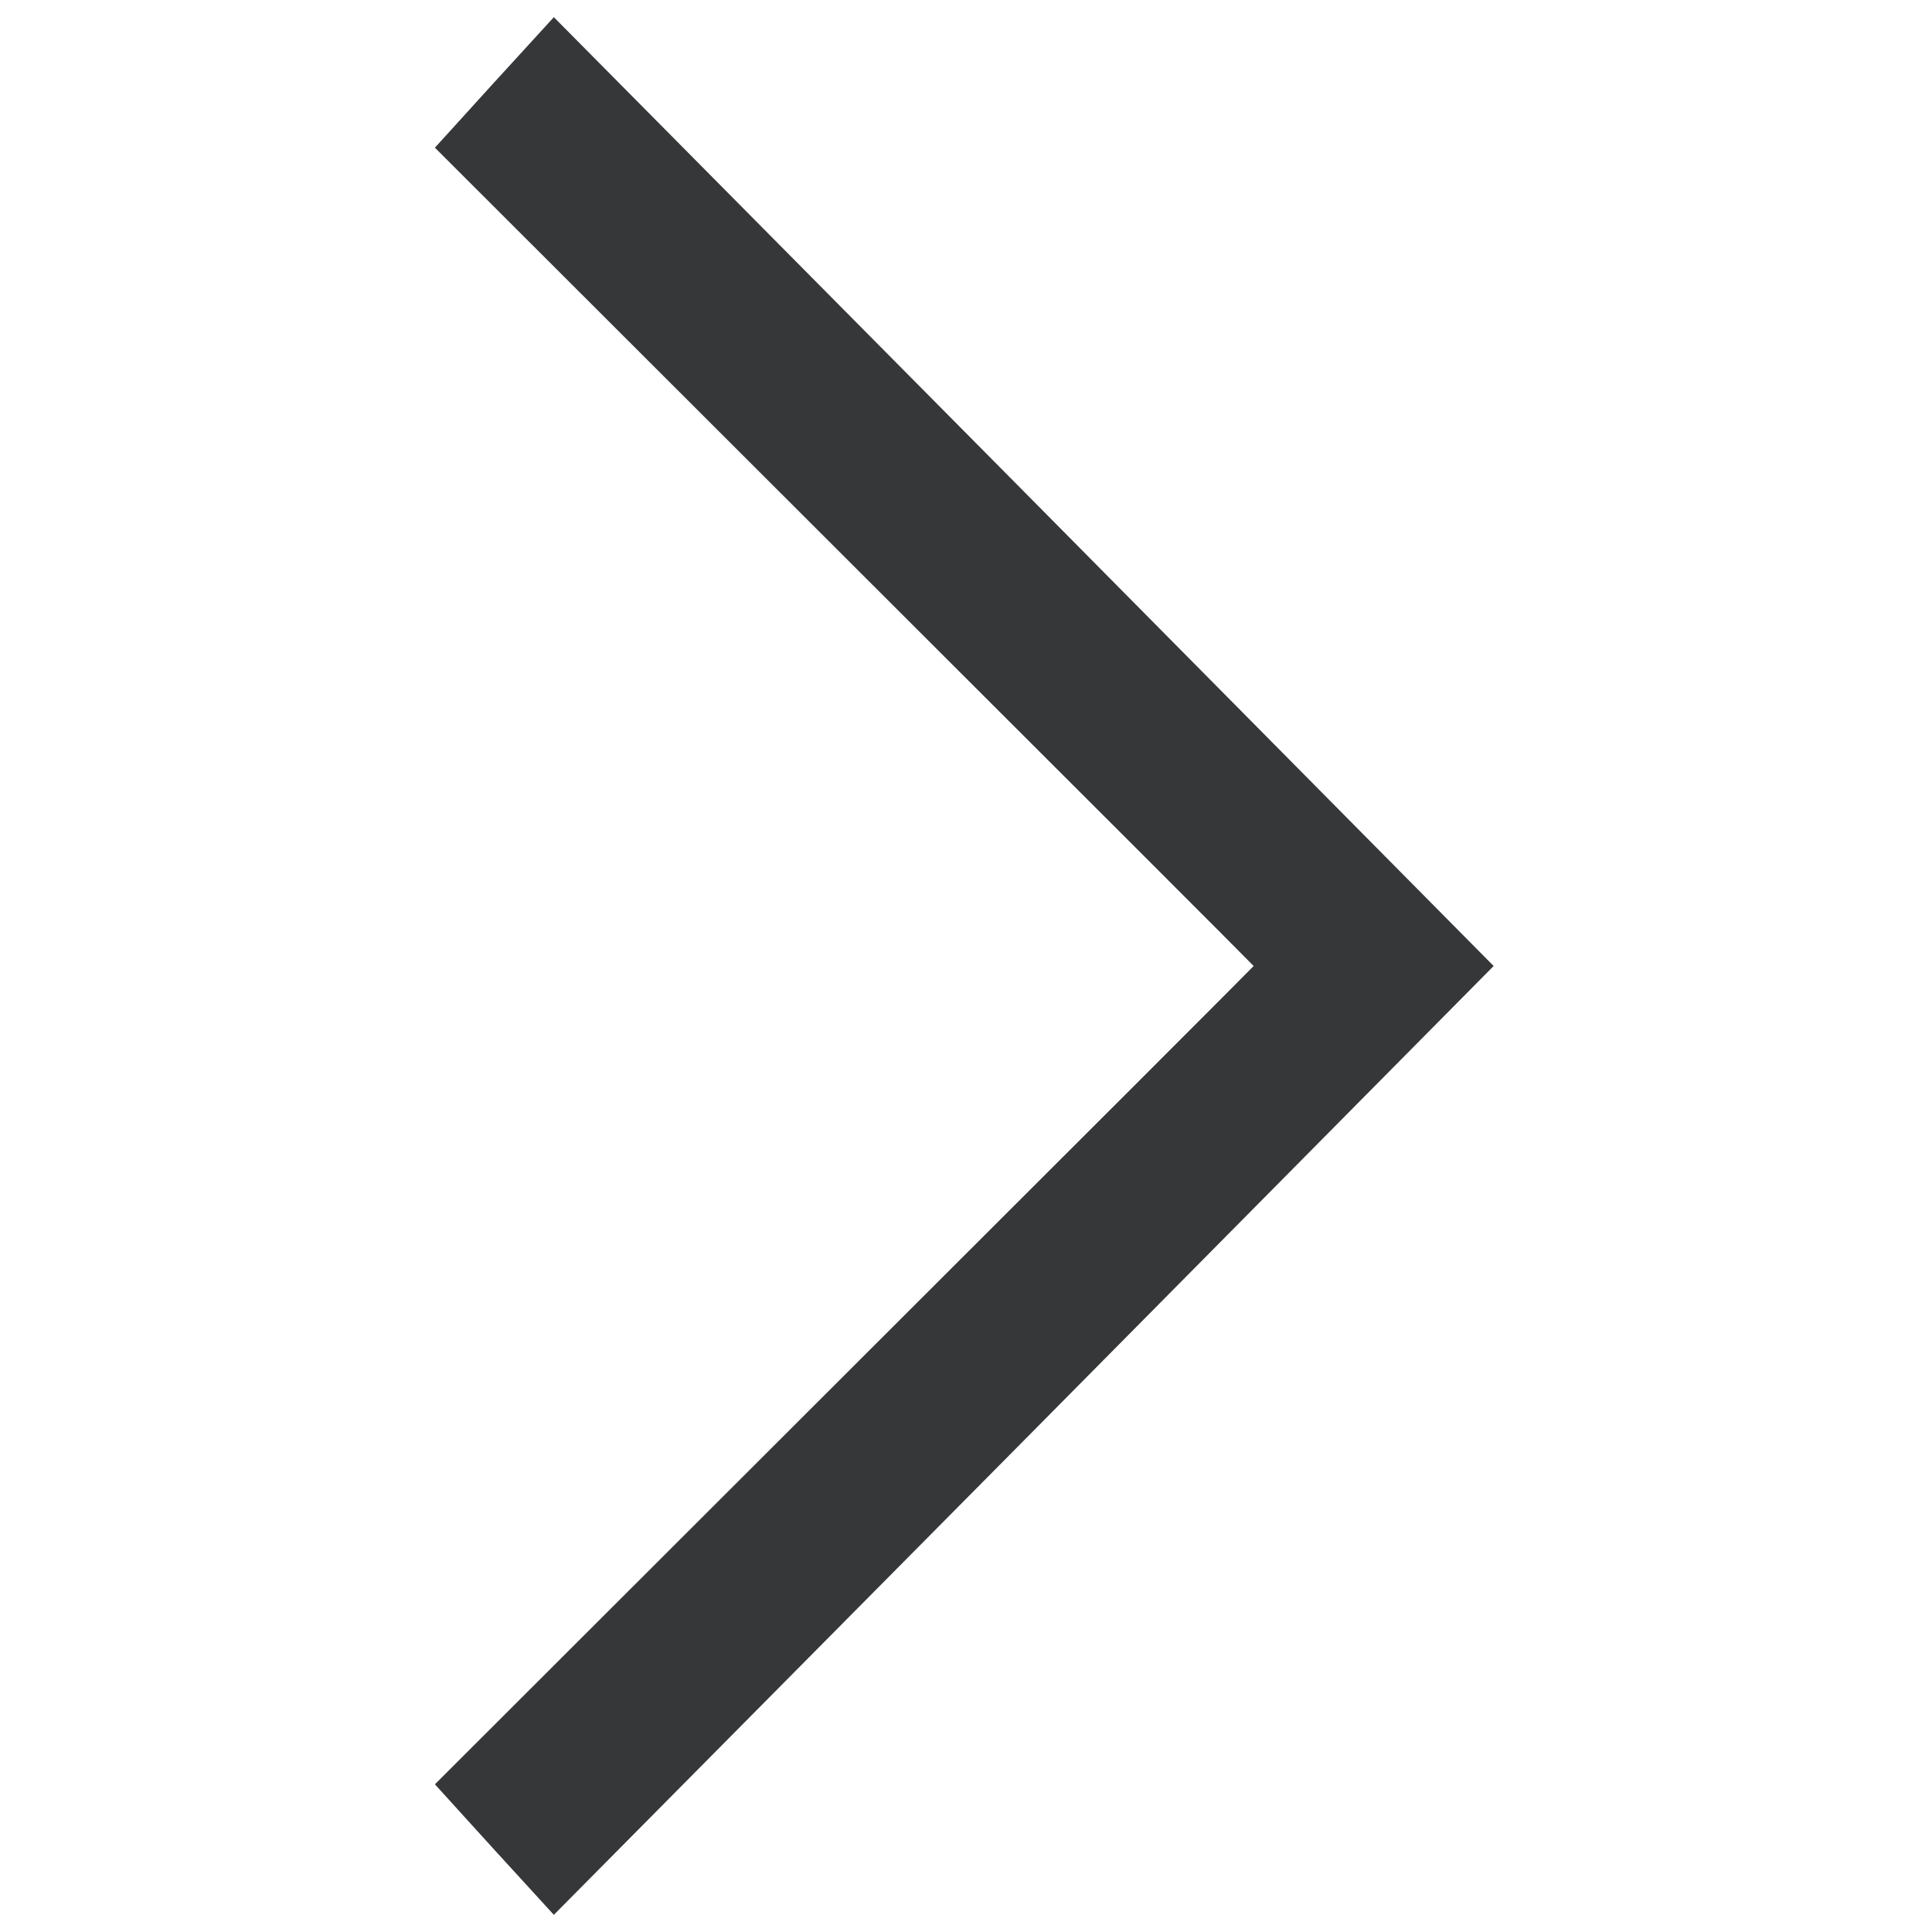
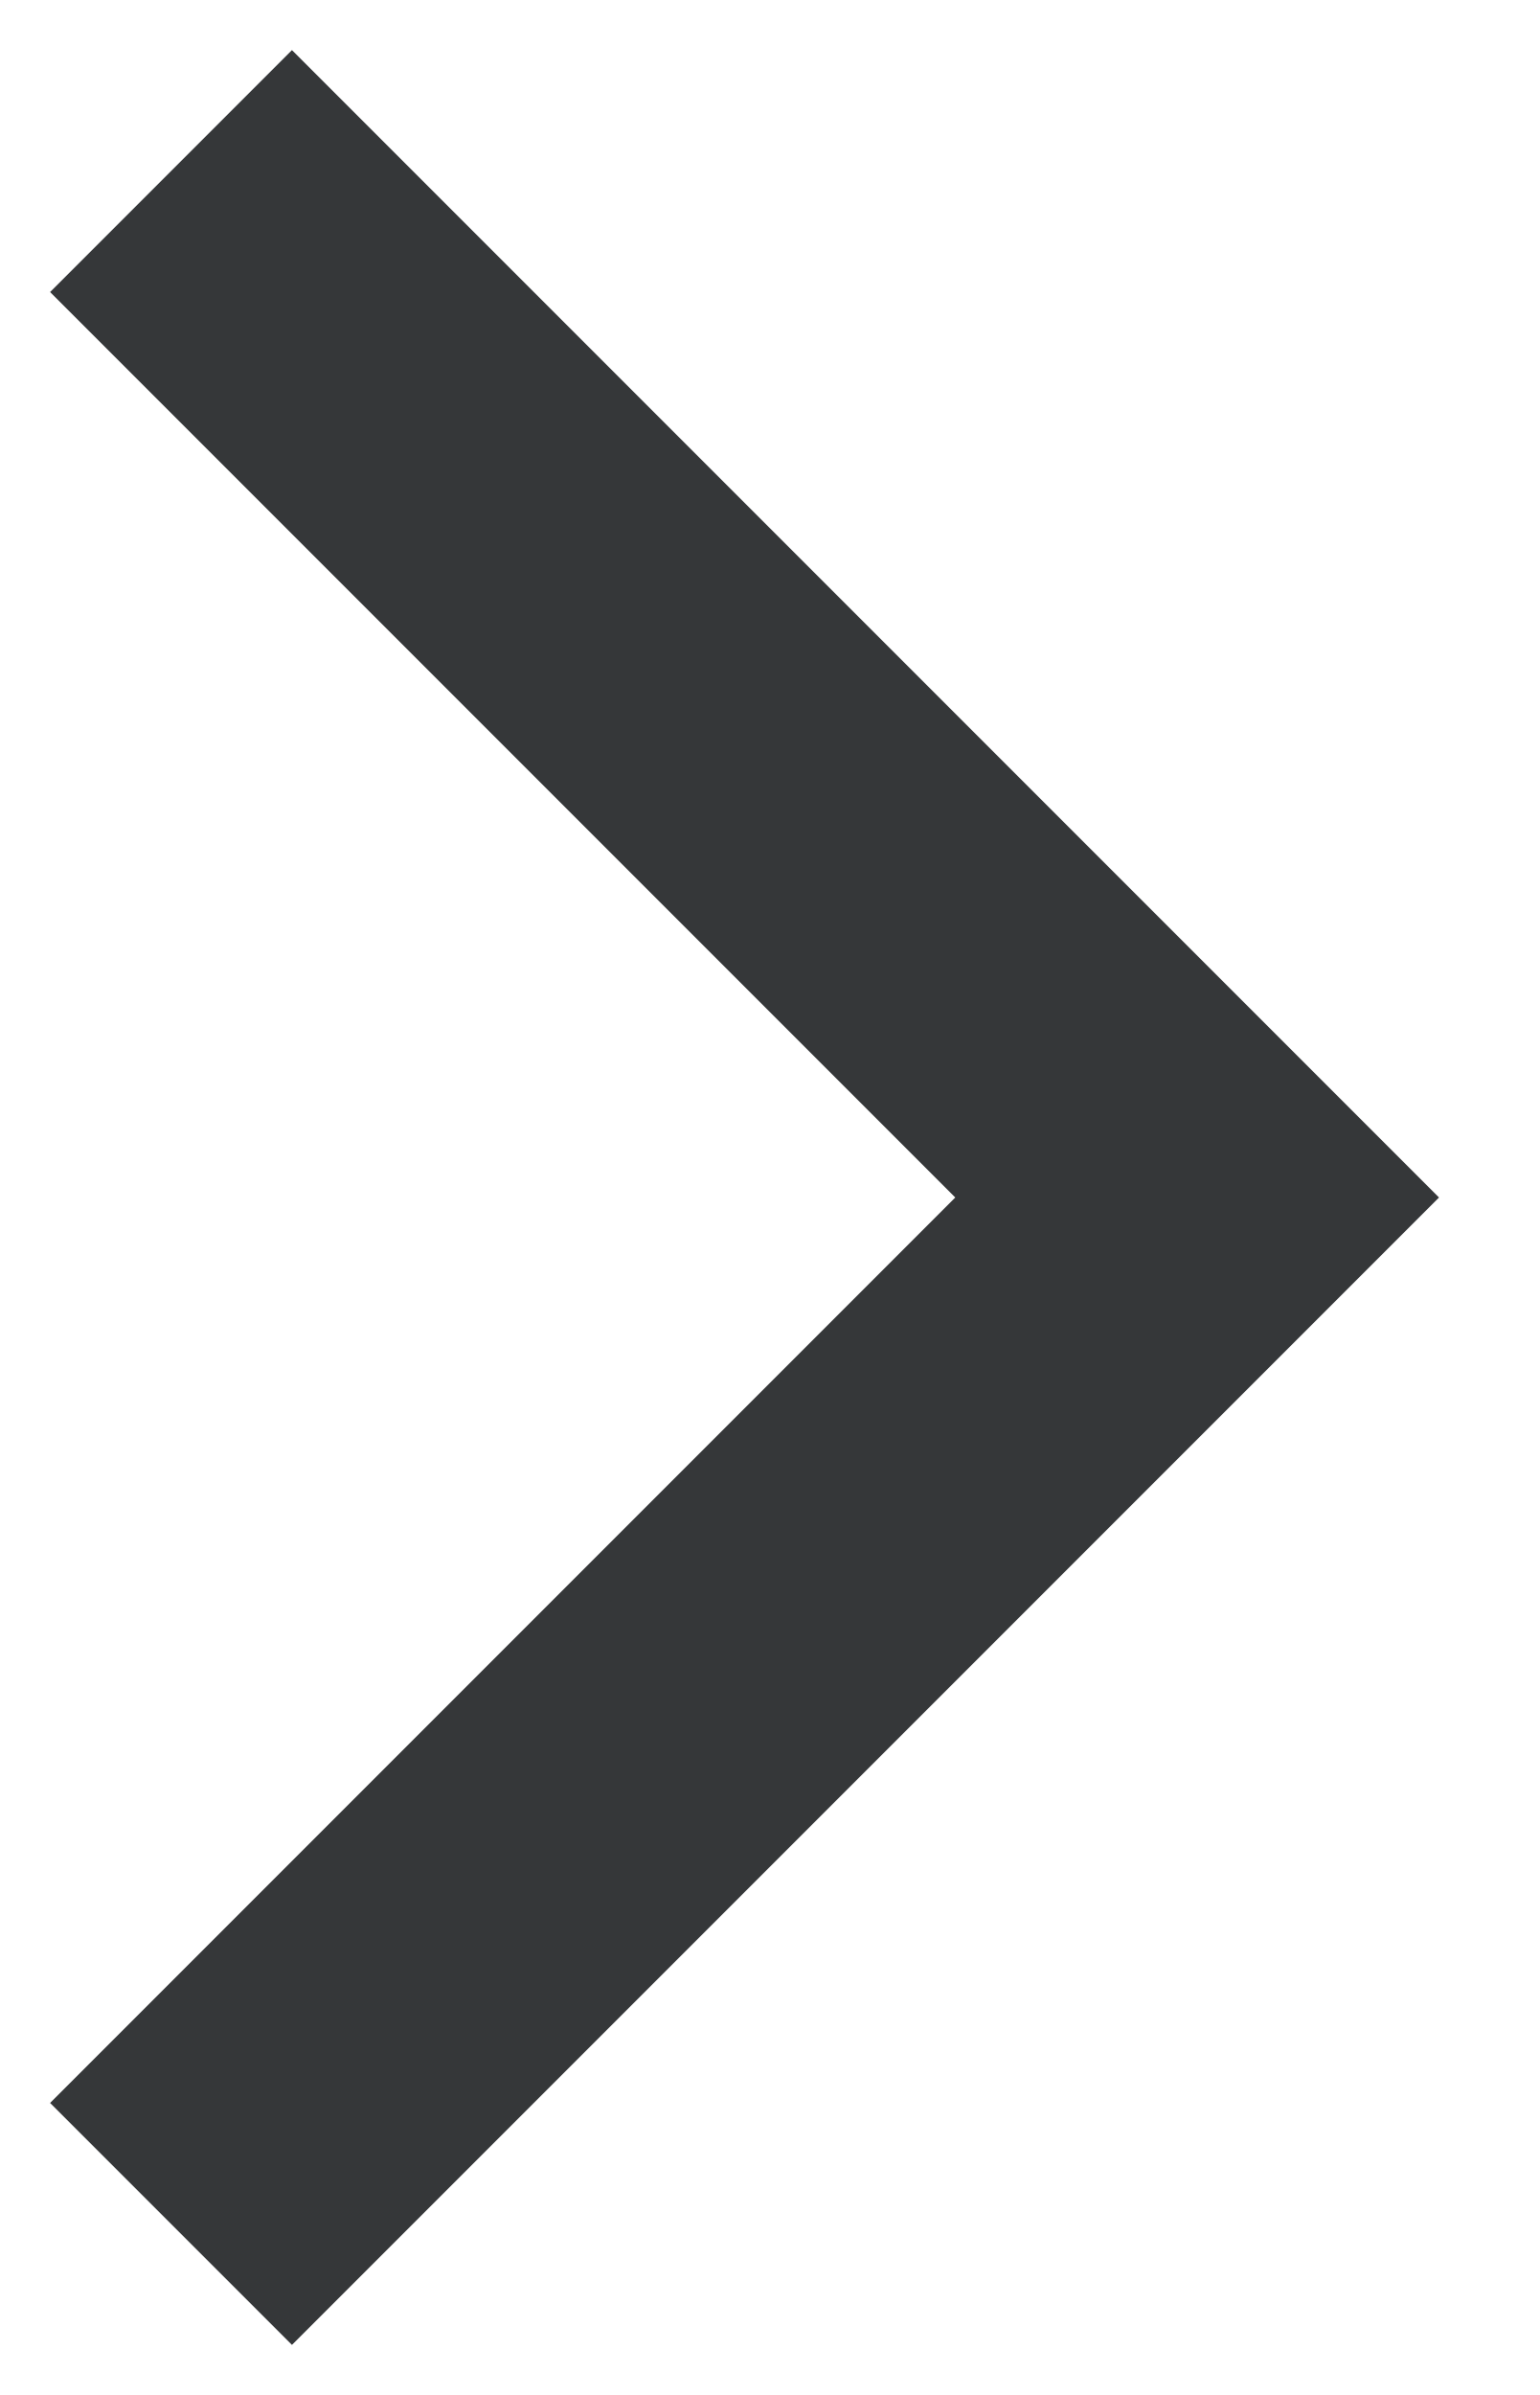
- <svg xmlns="http://www.w3.org/2000/svg" version="1.0" width="225pt" height="225pt" viewBox="0 0 225 225" preserveAspectRatio="xMidYMid meet">
-   <g transform="translate(0,225) scale(0.05,-0.05)" fill="#353739" stroke="none">
-     <path d="M1151 4308 l-138 -152 953 -952 c525 -524 954 -953 954 -954 0 -1 -429 -430 -954 -954 l-953 -952 138 -152 139 -152 1095 1105 c602 608 1094 1105 1094 1105 0 0 -492 497 -1094 1105 l-1095 1105 -139 -152z" />
+ <svg xmlns="http://www.w3.org/2000/svg" width="9px" height="14px" viewBox="0 0 9 14" version="1.1">
+   <defs />
+   <g id="Buttons&amp;Icons" stroke="none" stroke-width="1" fill="none" fill-rule="evenodd">
+     <g id="eID" transform="translate(-893, -183)" stroke-width="2" stroke="#353739">
+       <g id="Accordion_arrow" transform="translate(890, 183)">
+         <polyline id="Path-3" points="4 13 10 7 4 1" />
+       </g>
+     </g>
  </g>
</svg>
